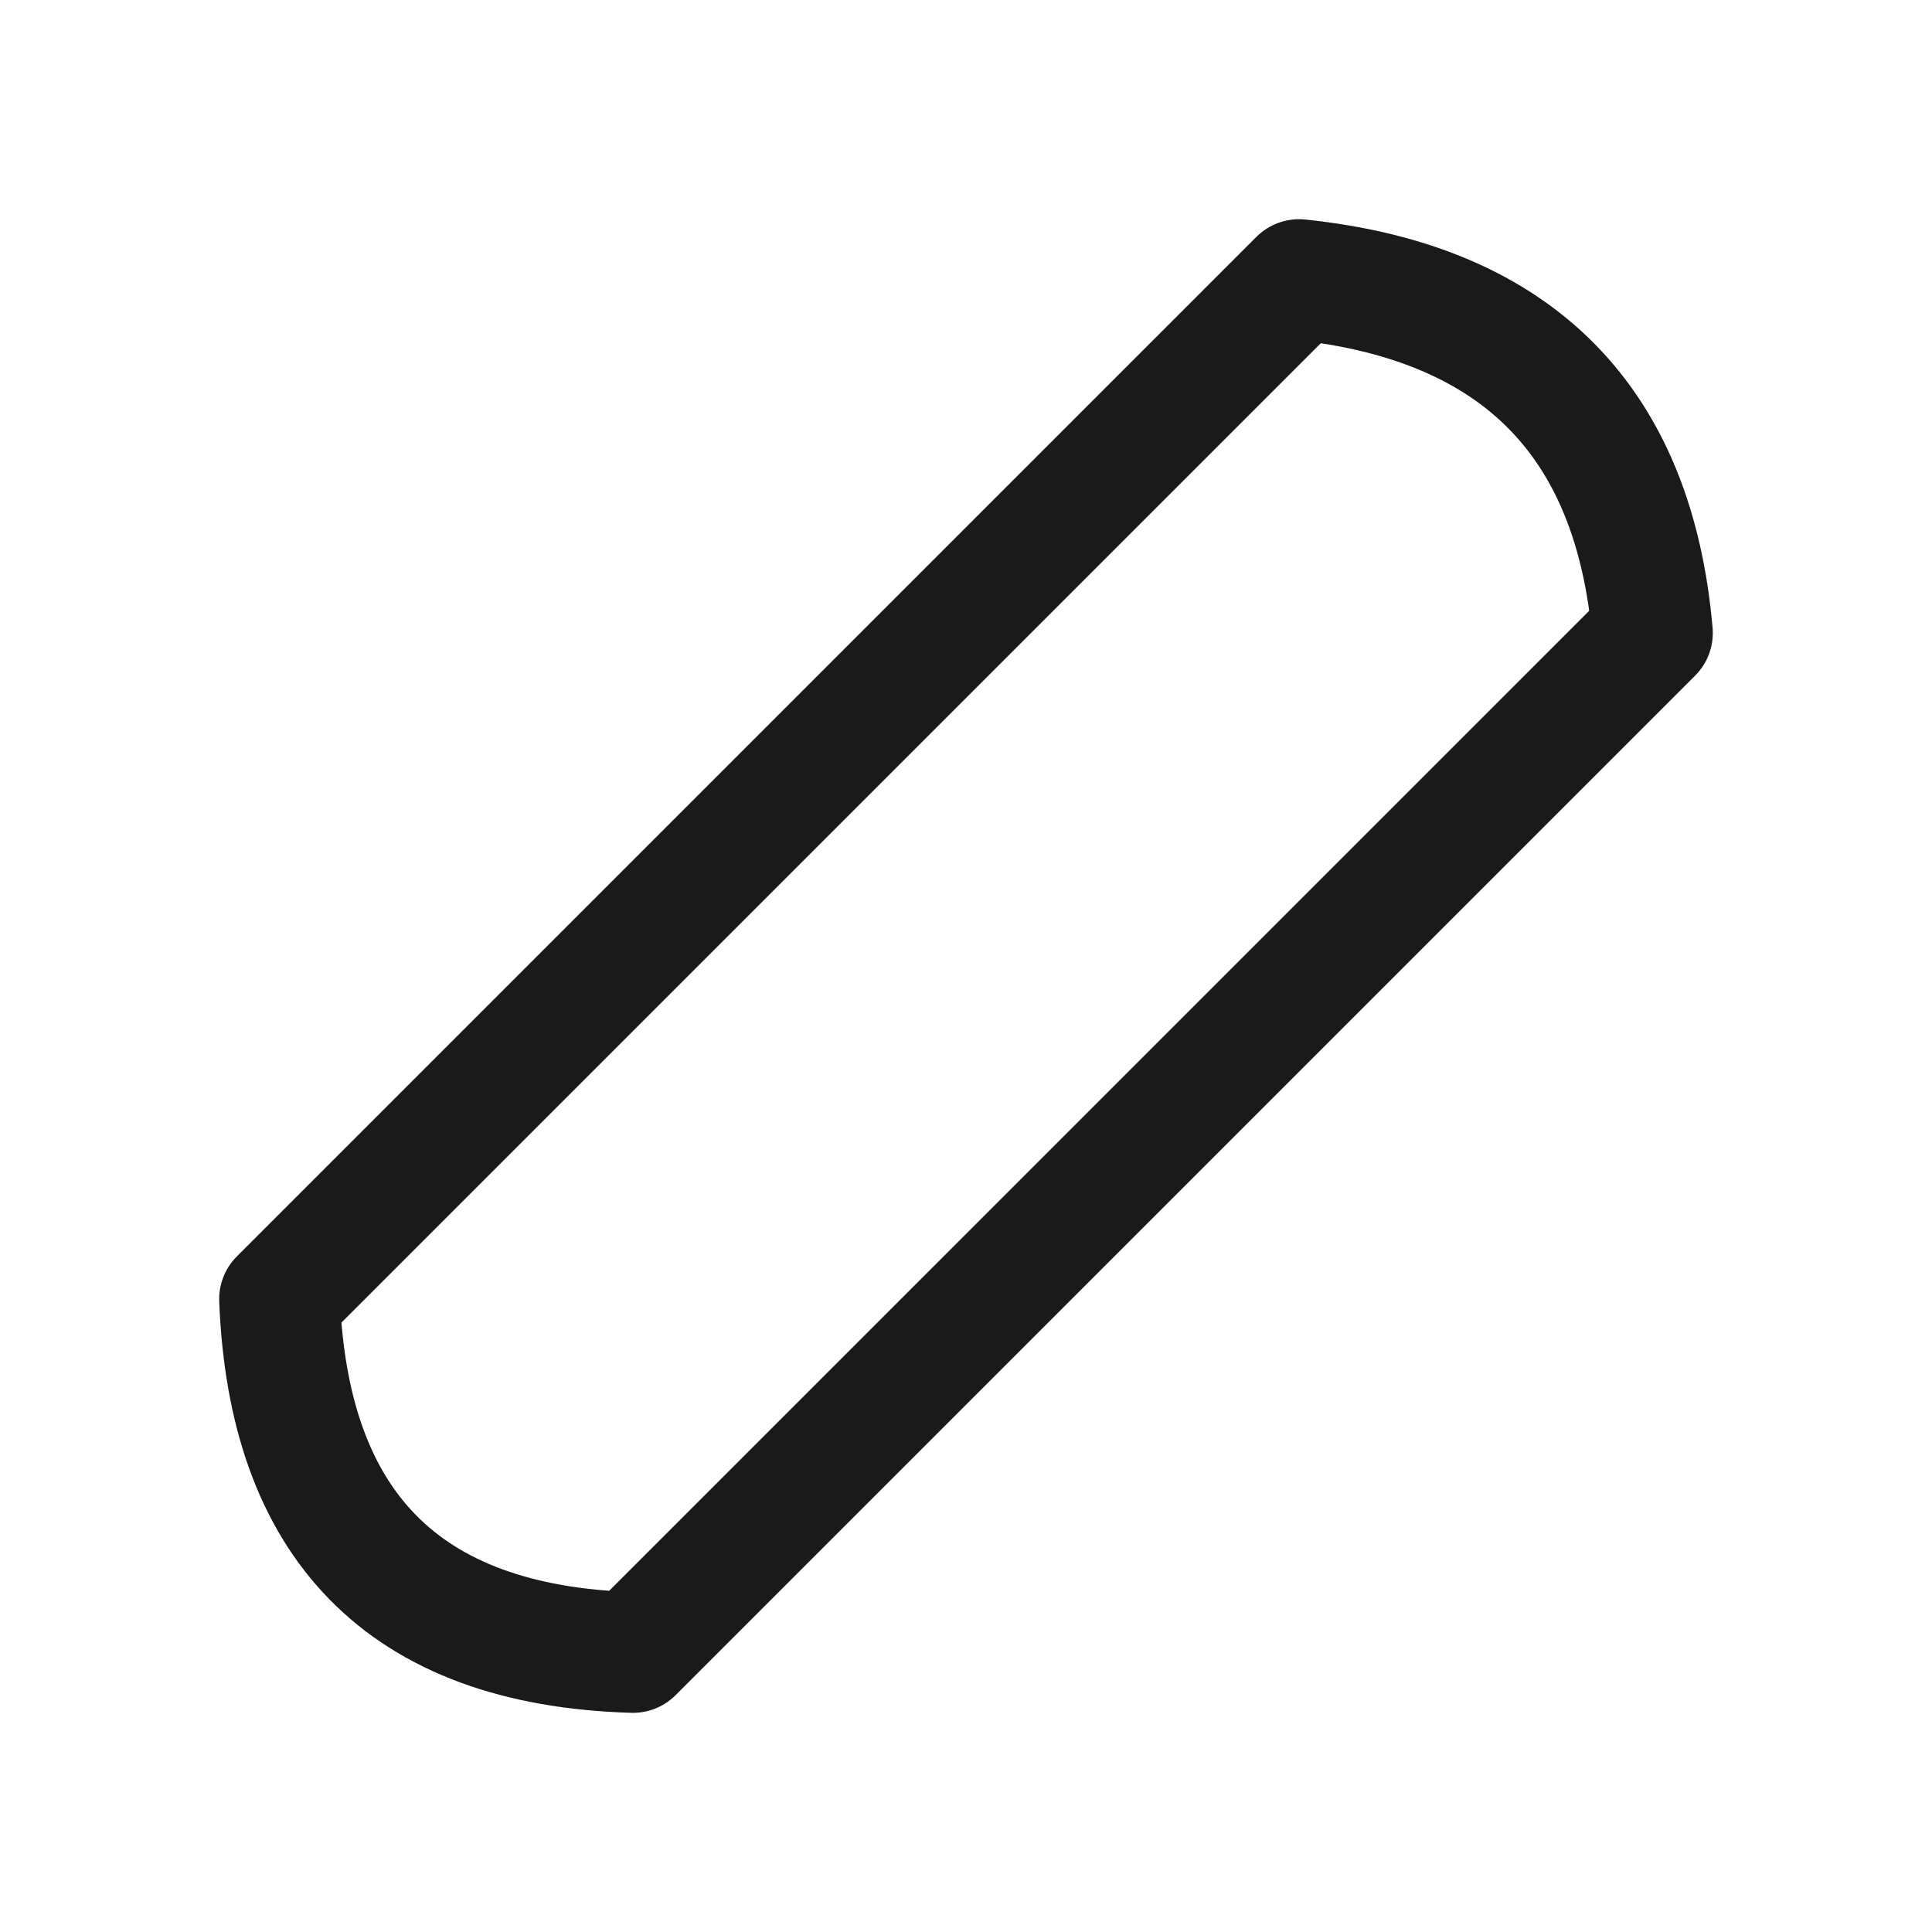
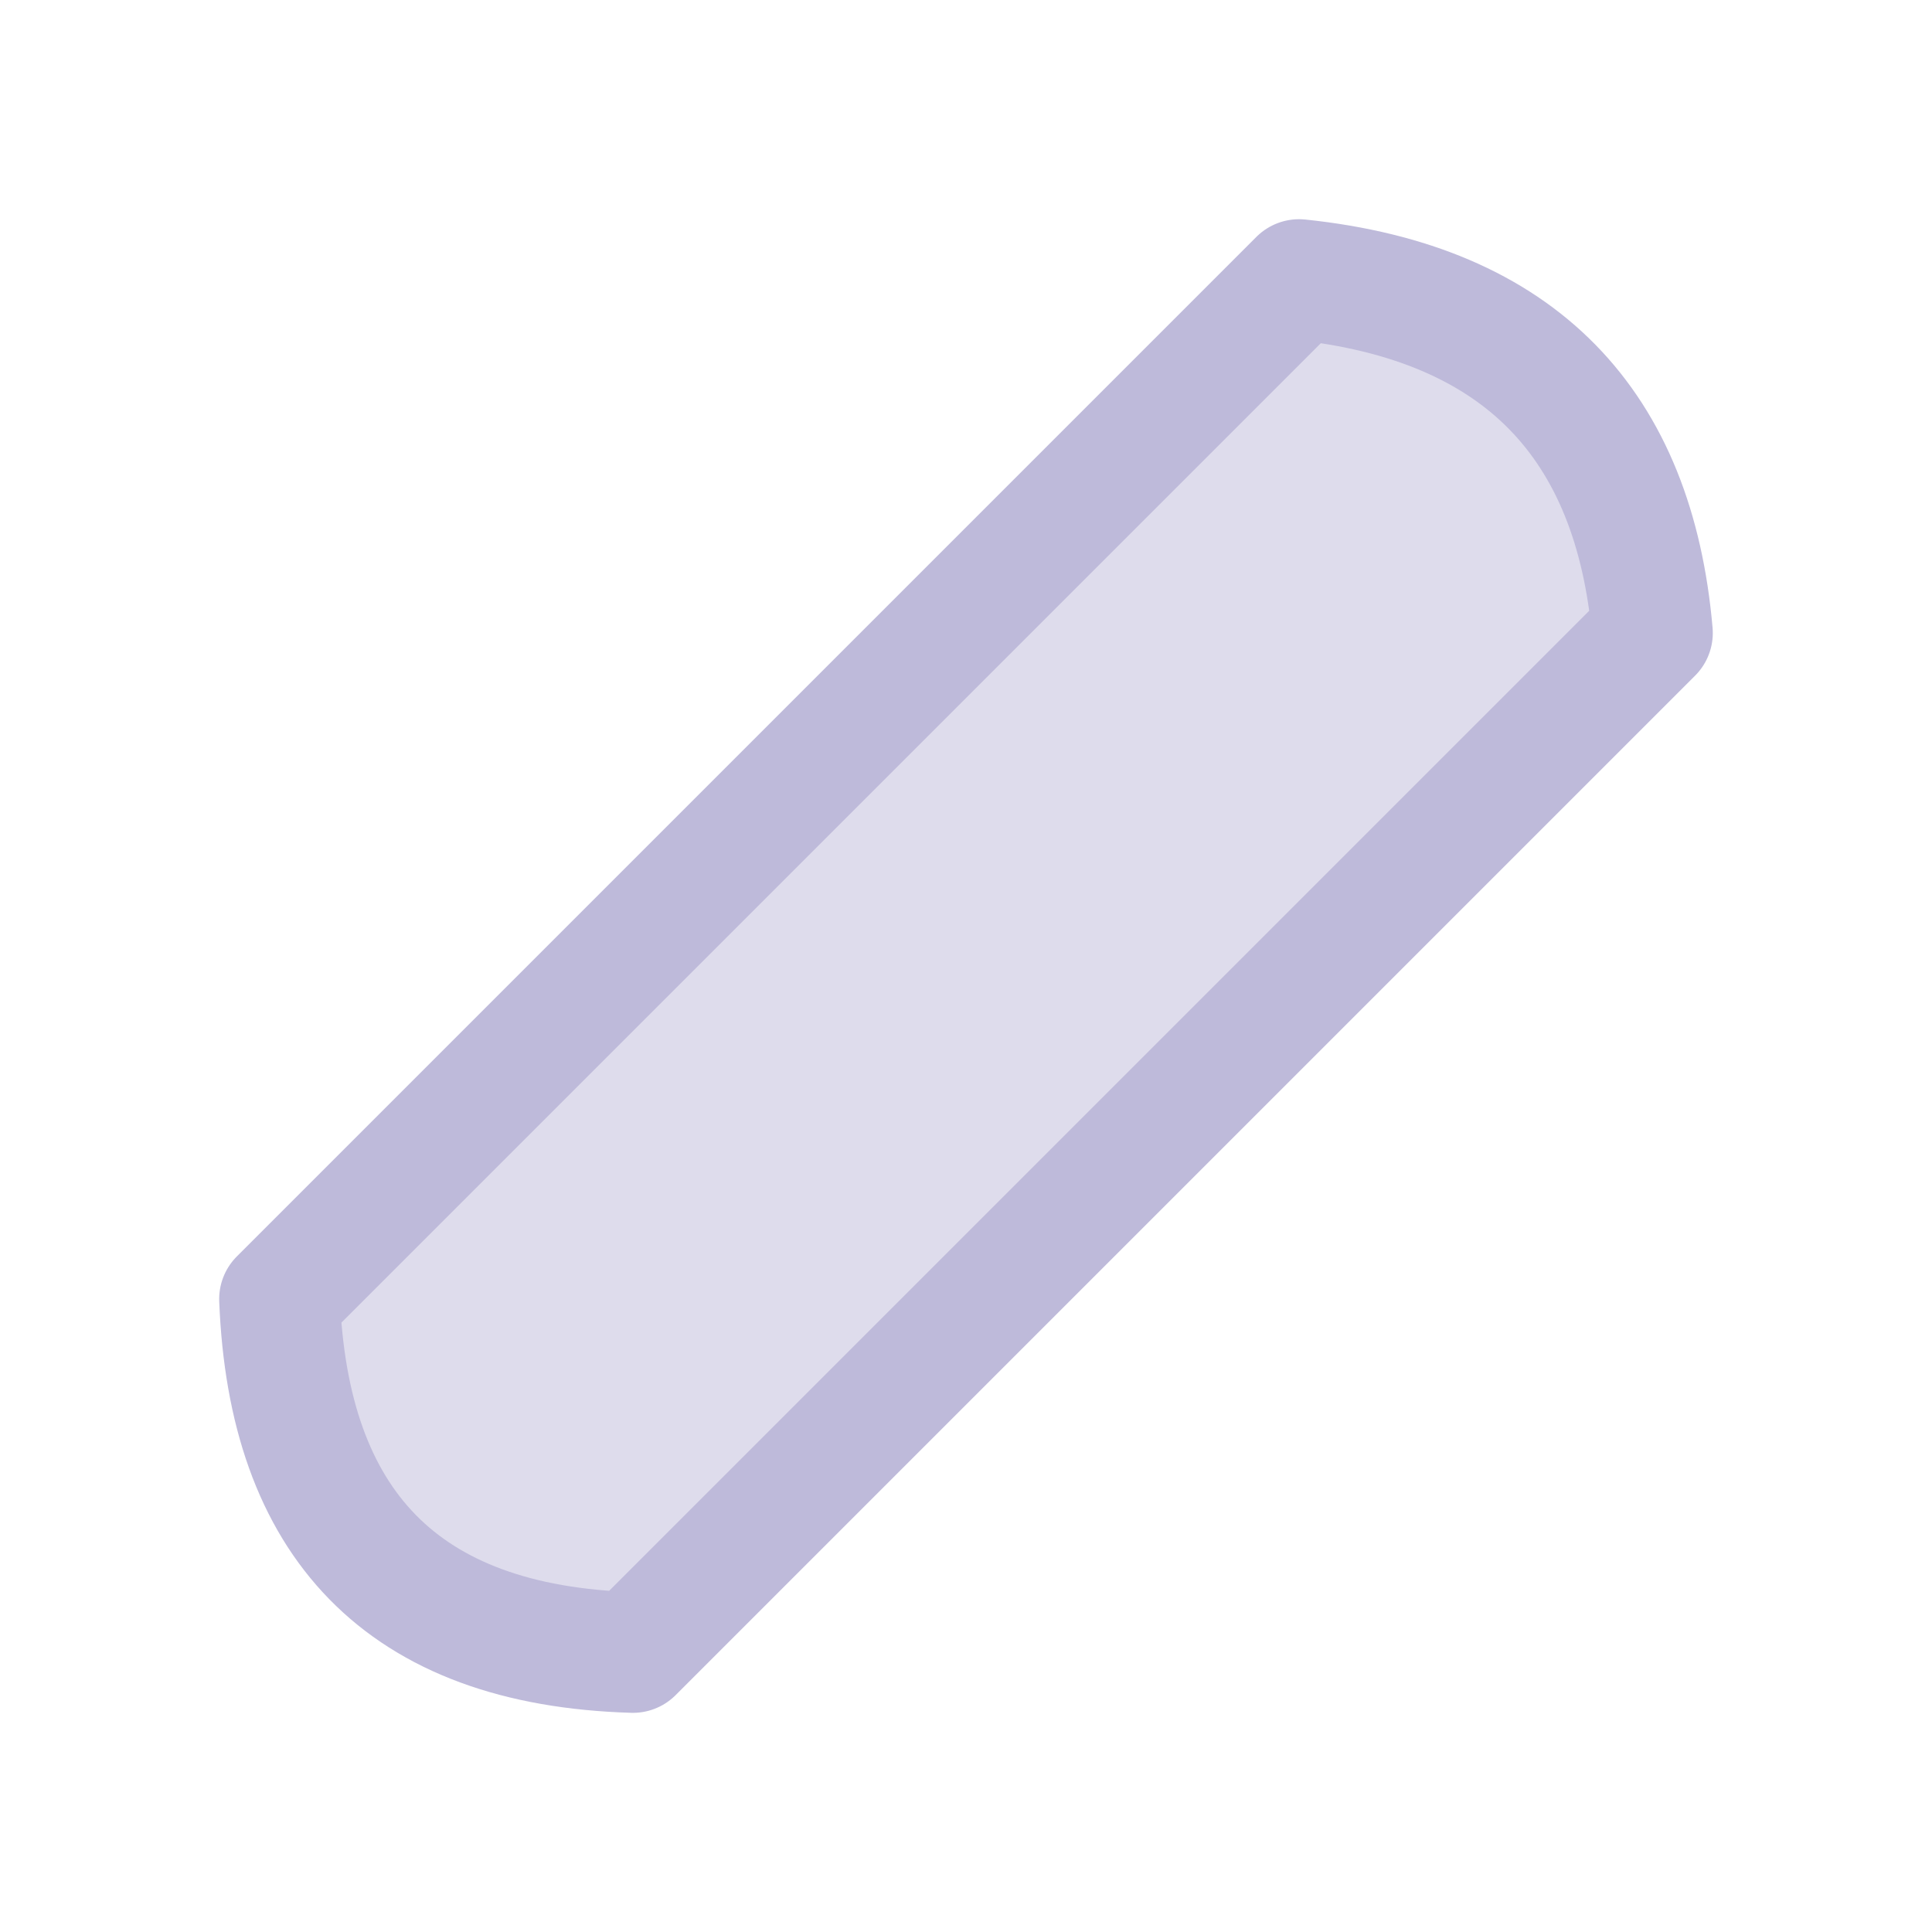
<svg xmlns="http://www.w3.org/2000/svg" width="32" height="32" viewBox="0 0 32 32" version="1.1" id="svg5">
  <defs id="defs2">
    </defs>
  <g id="layer1">
-     <path id="rect1045" style="fill:none;stroke:#1a1a1a;stroke-width:2;stroke-linecap:round;stroke-linejoin:round" transform="rotate(-45)" d="m -11.941,18.489 23.881,0 c 2.331,2.874 2.224,5.628 0,8.277 h -23.881 c -2.636,-2.797 -2.516,-5.555 0,-8.277 z" />
+     <path id="rect1045" style="fill:#bebada;stroke:#bebada;stroke-width:2;stroke-linecap:round;stroke-linejoin:round;fill-opacity:0.5" transform="rotate(-45)" d="m -11.941,18.489 23.881,0 c 2.331,2.874 2.224,5.628 0,8.277 h -23.881 c -2.636,-2.797 -2.516,-5.555 0,-8.277 z" />
  </g>
</svg>
